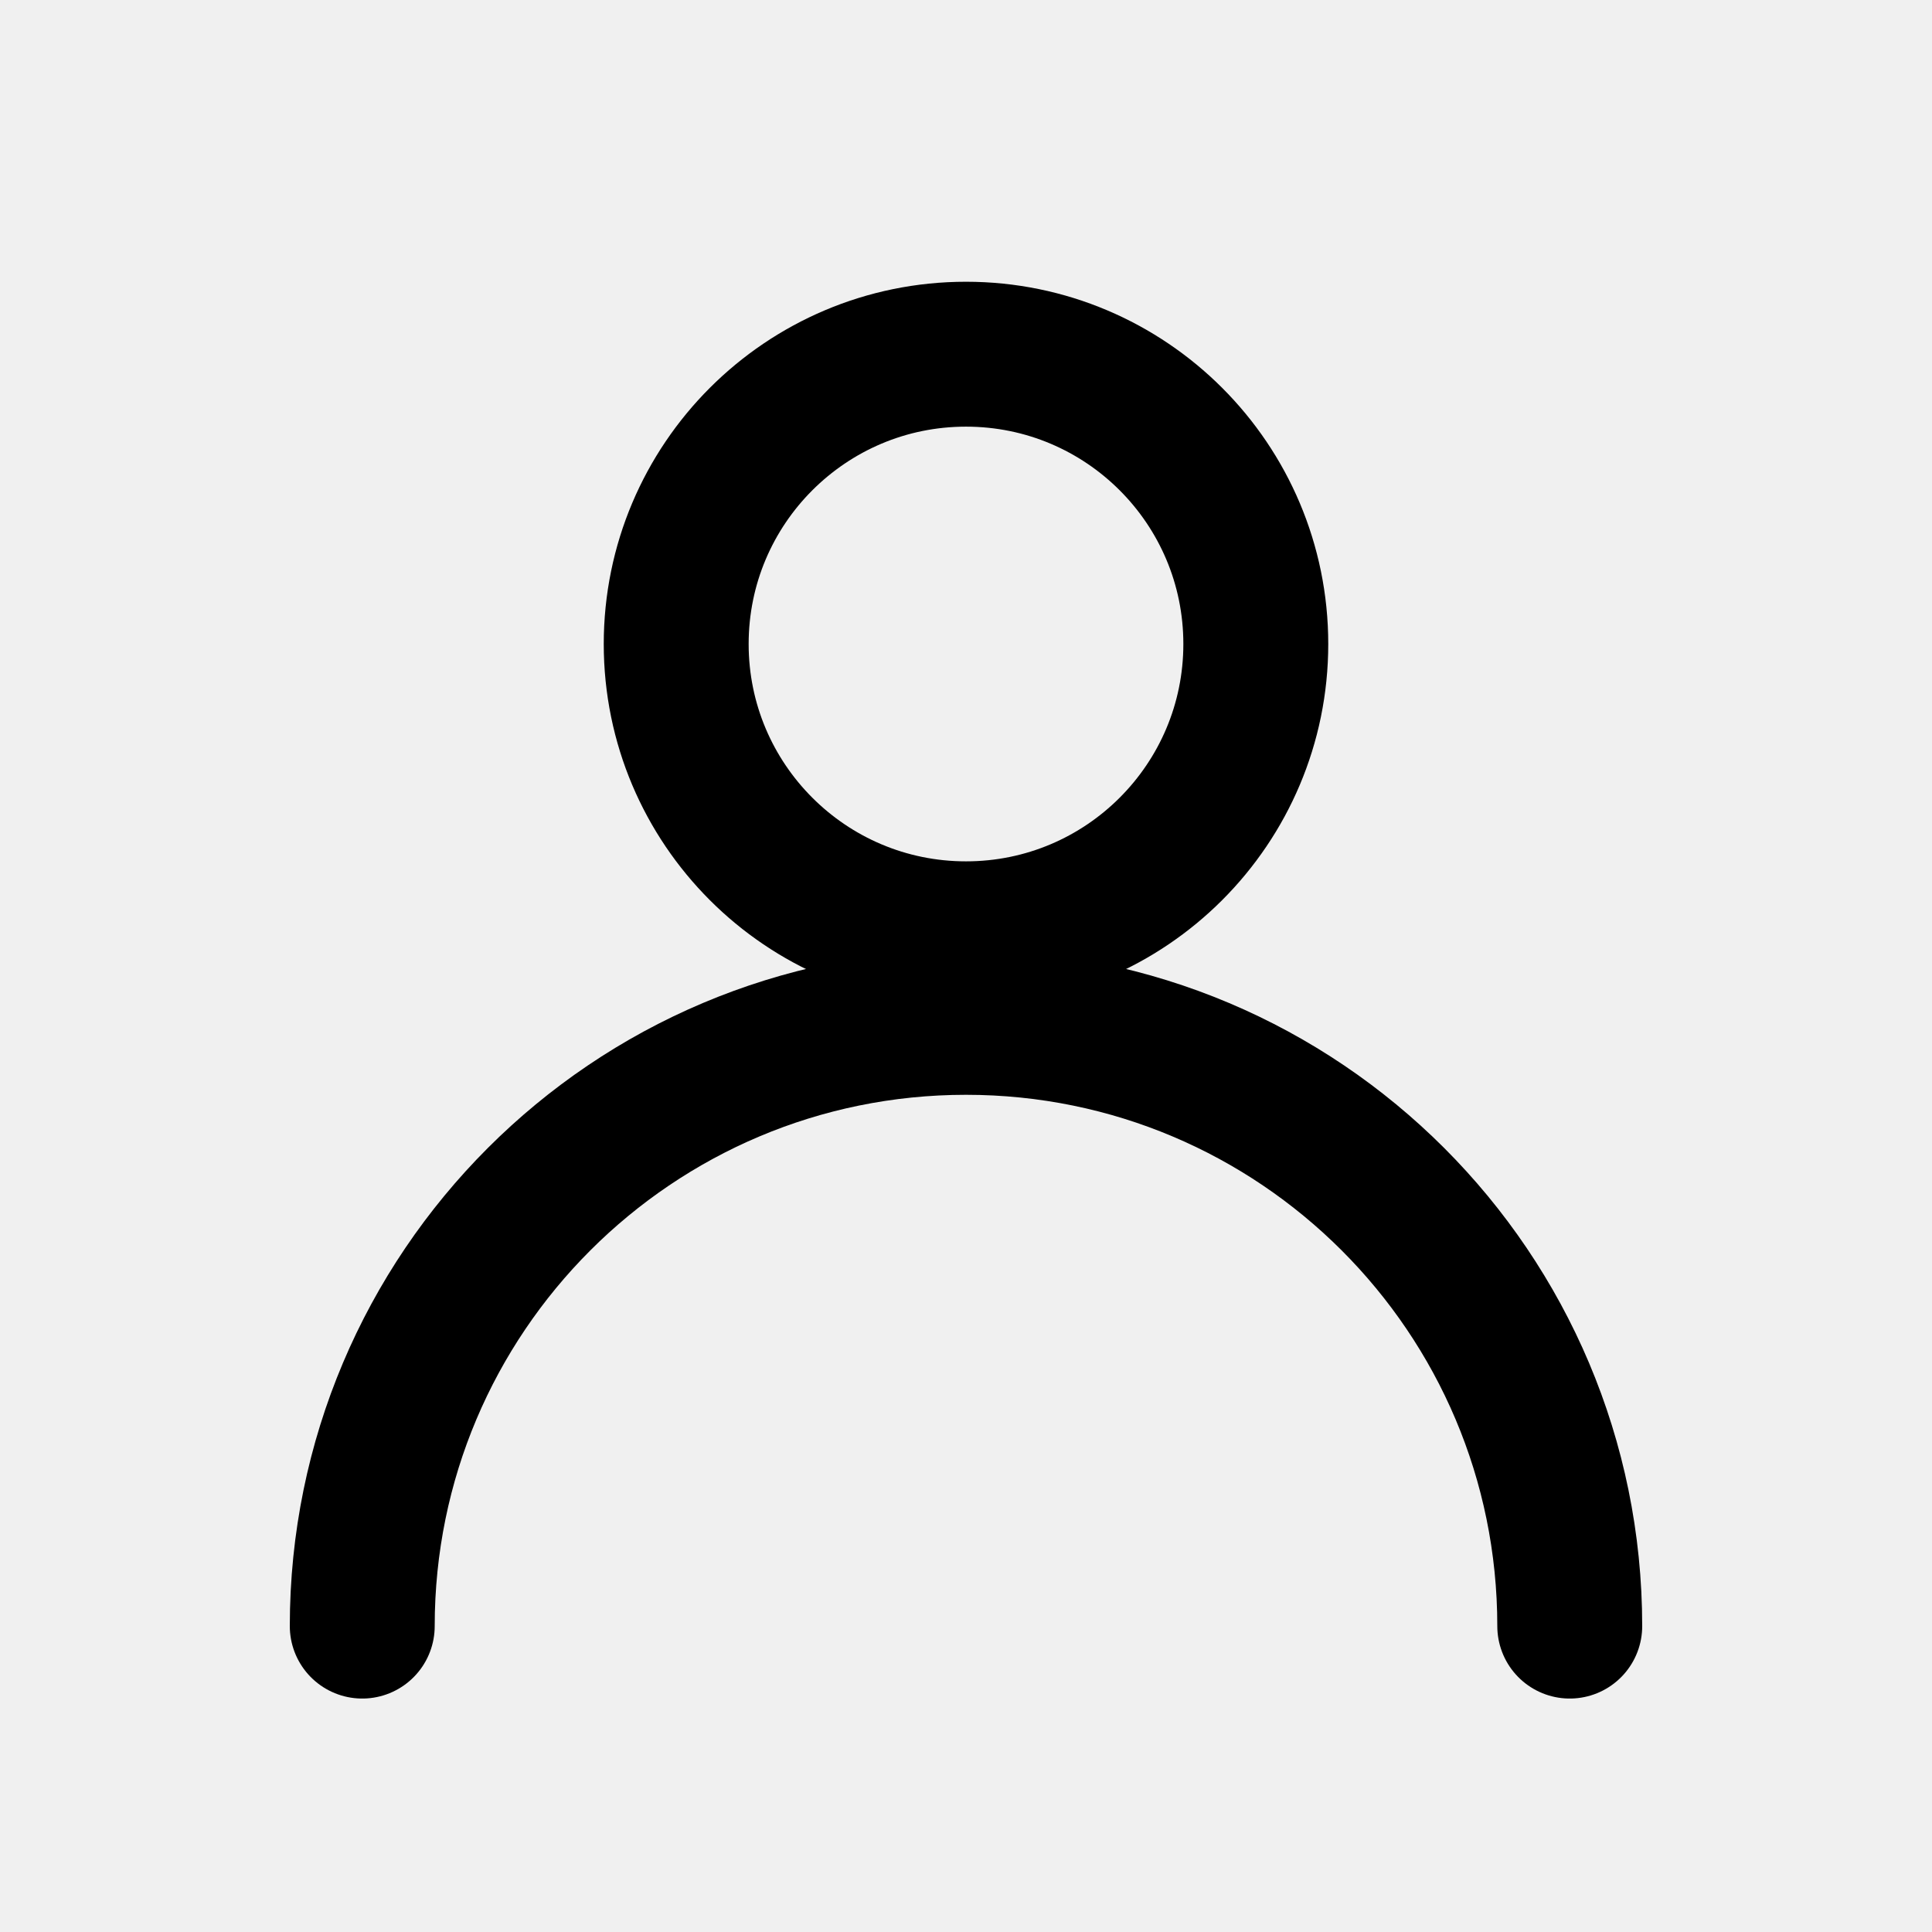
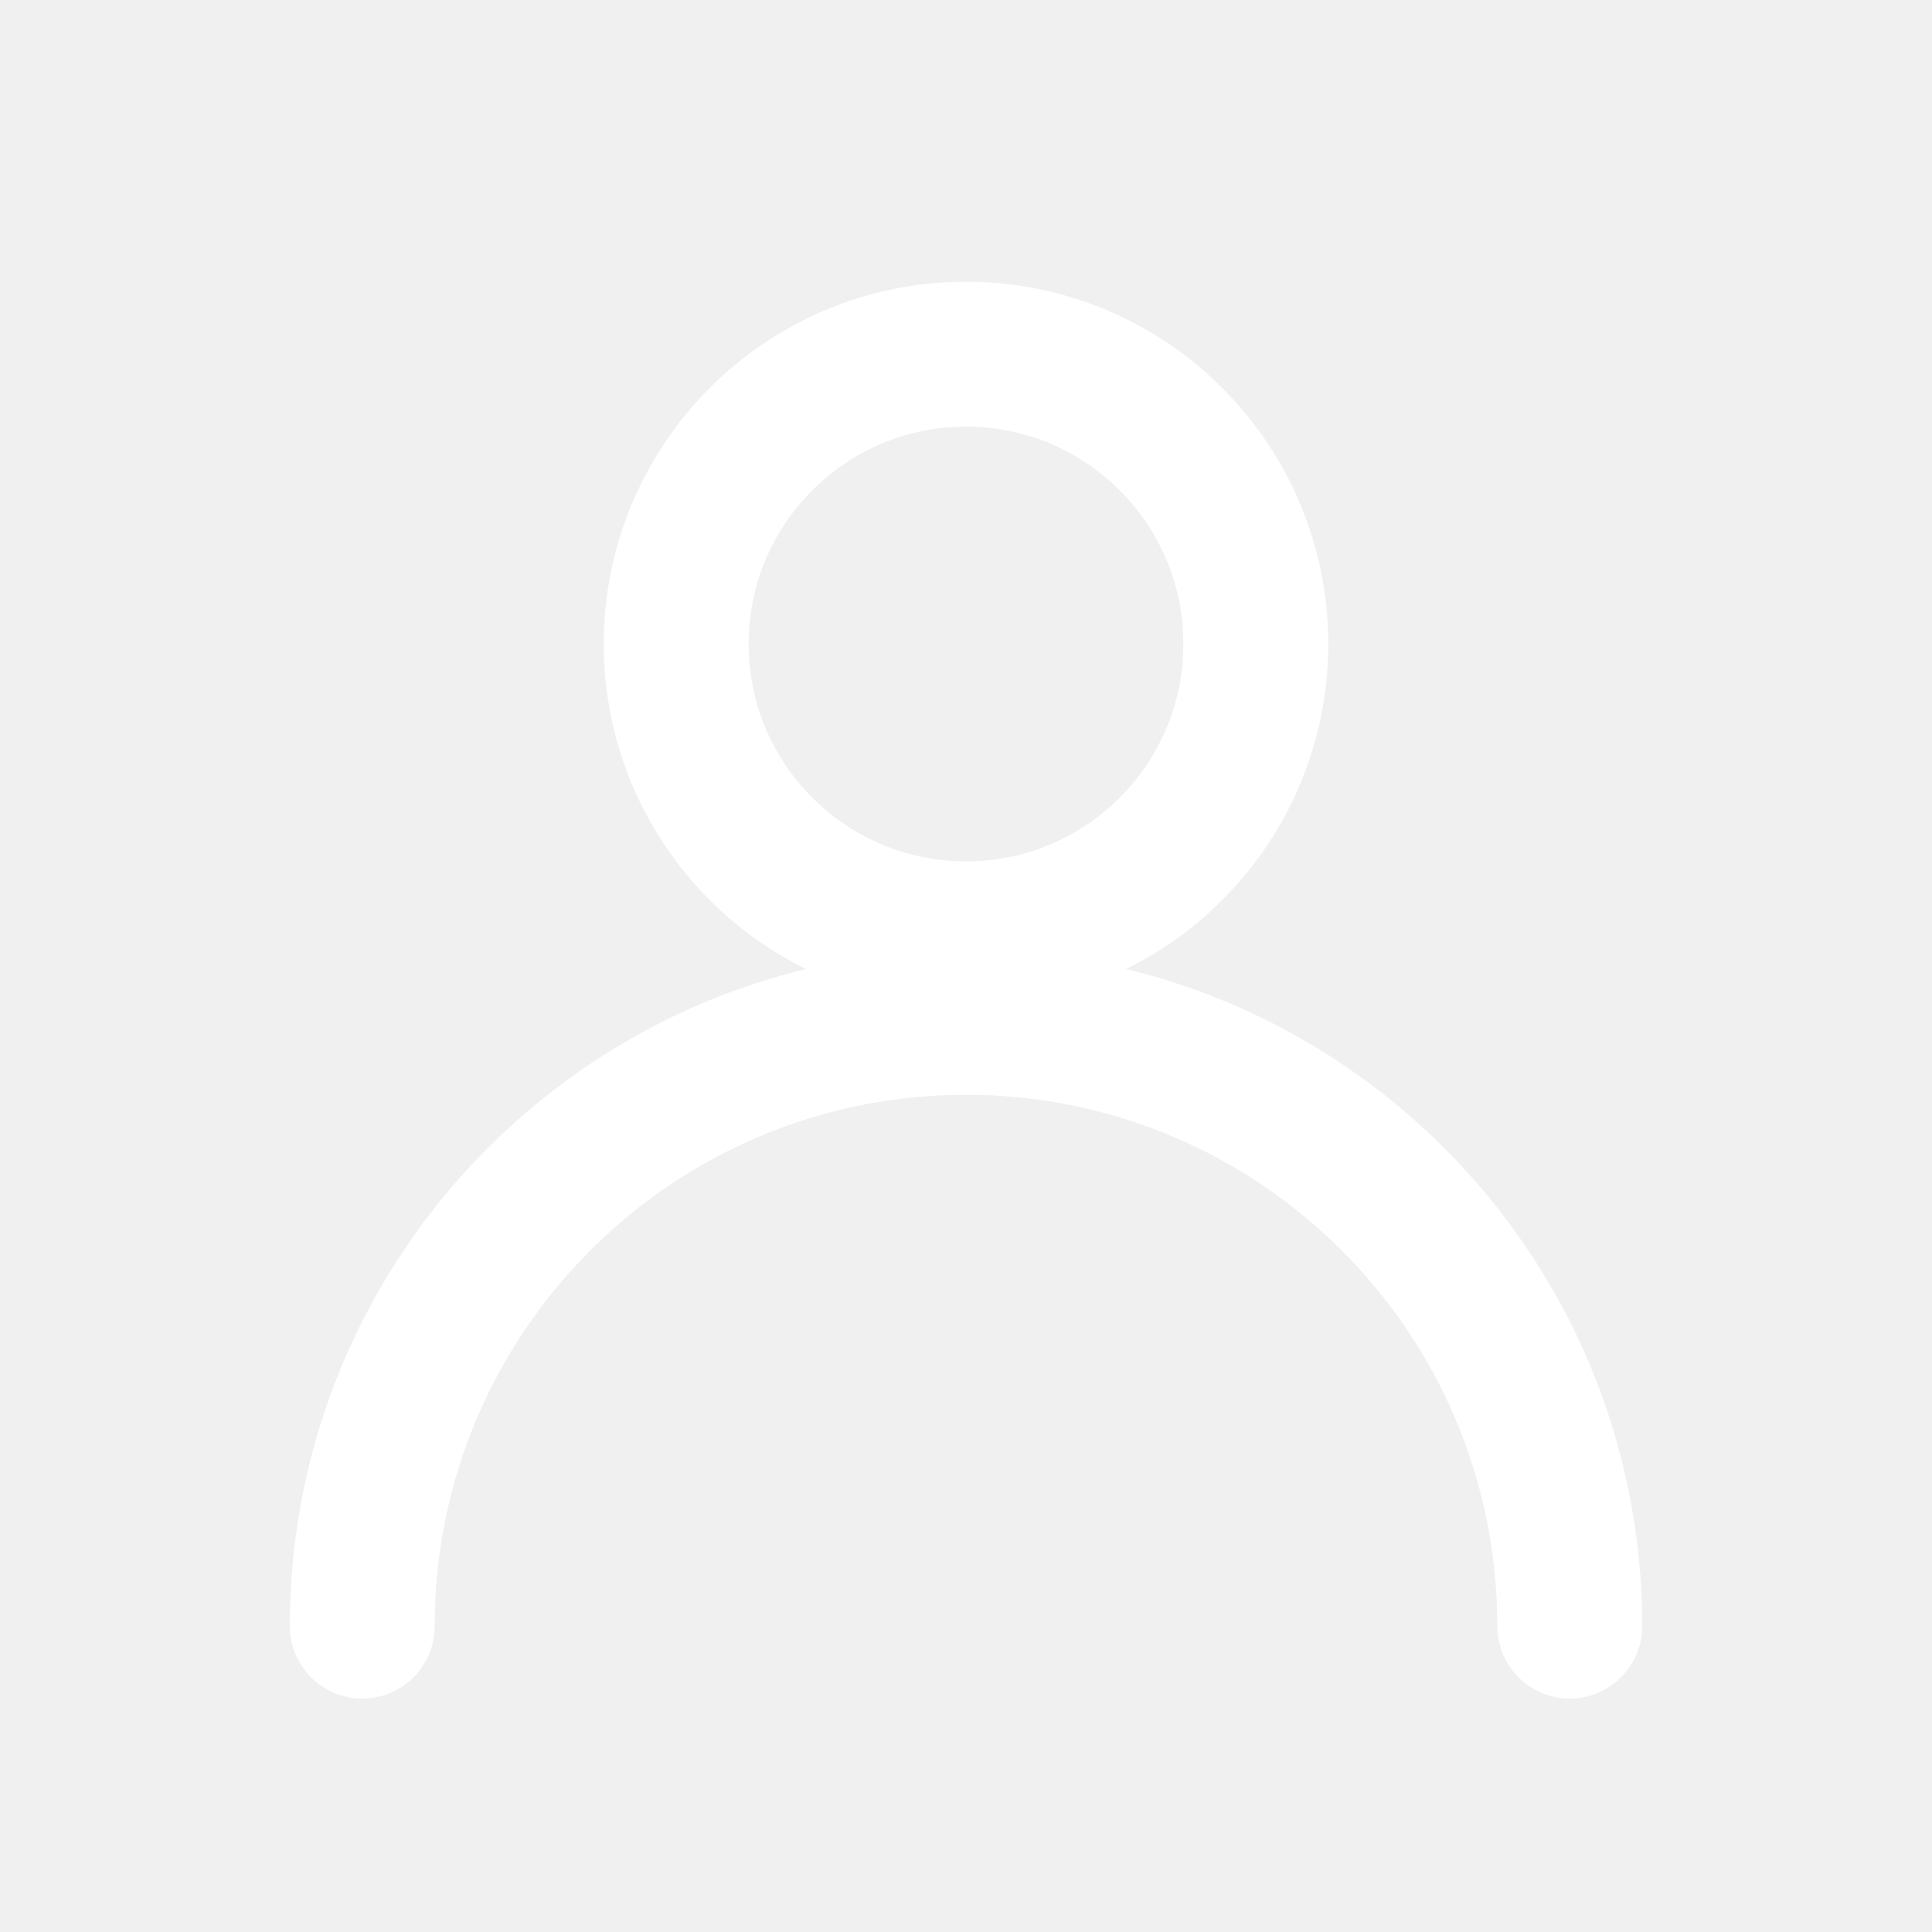
- <svg xmlns="http://www.w3.org/2000/svg" width="64" height="64" viewBox="0 0 24 24" fill="none" stroke="currentColor" stroke-width="1.8" stroke-linecap="round" stroke-linejoin="round">
+ <svg xmlns="http://www.w3.org/2000/svg" width="64" height="64" viewBox="0 0 24 24" fill="none" stroke="#FFFFFF" stroke-width="1.8" stroke-linecap="round" stroke-linejoin="round">
  <circle cx="12" cy="8" r="3.6" />
  <path d="M4.5 20.2a7.5 7.5 0 0 1 15 0" />
</svg>
